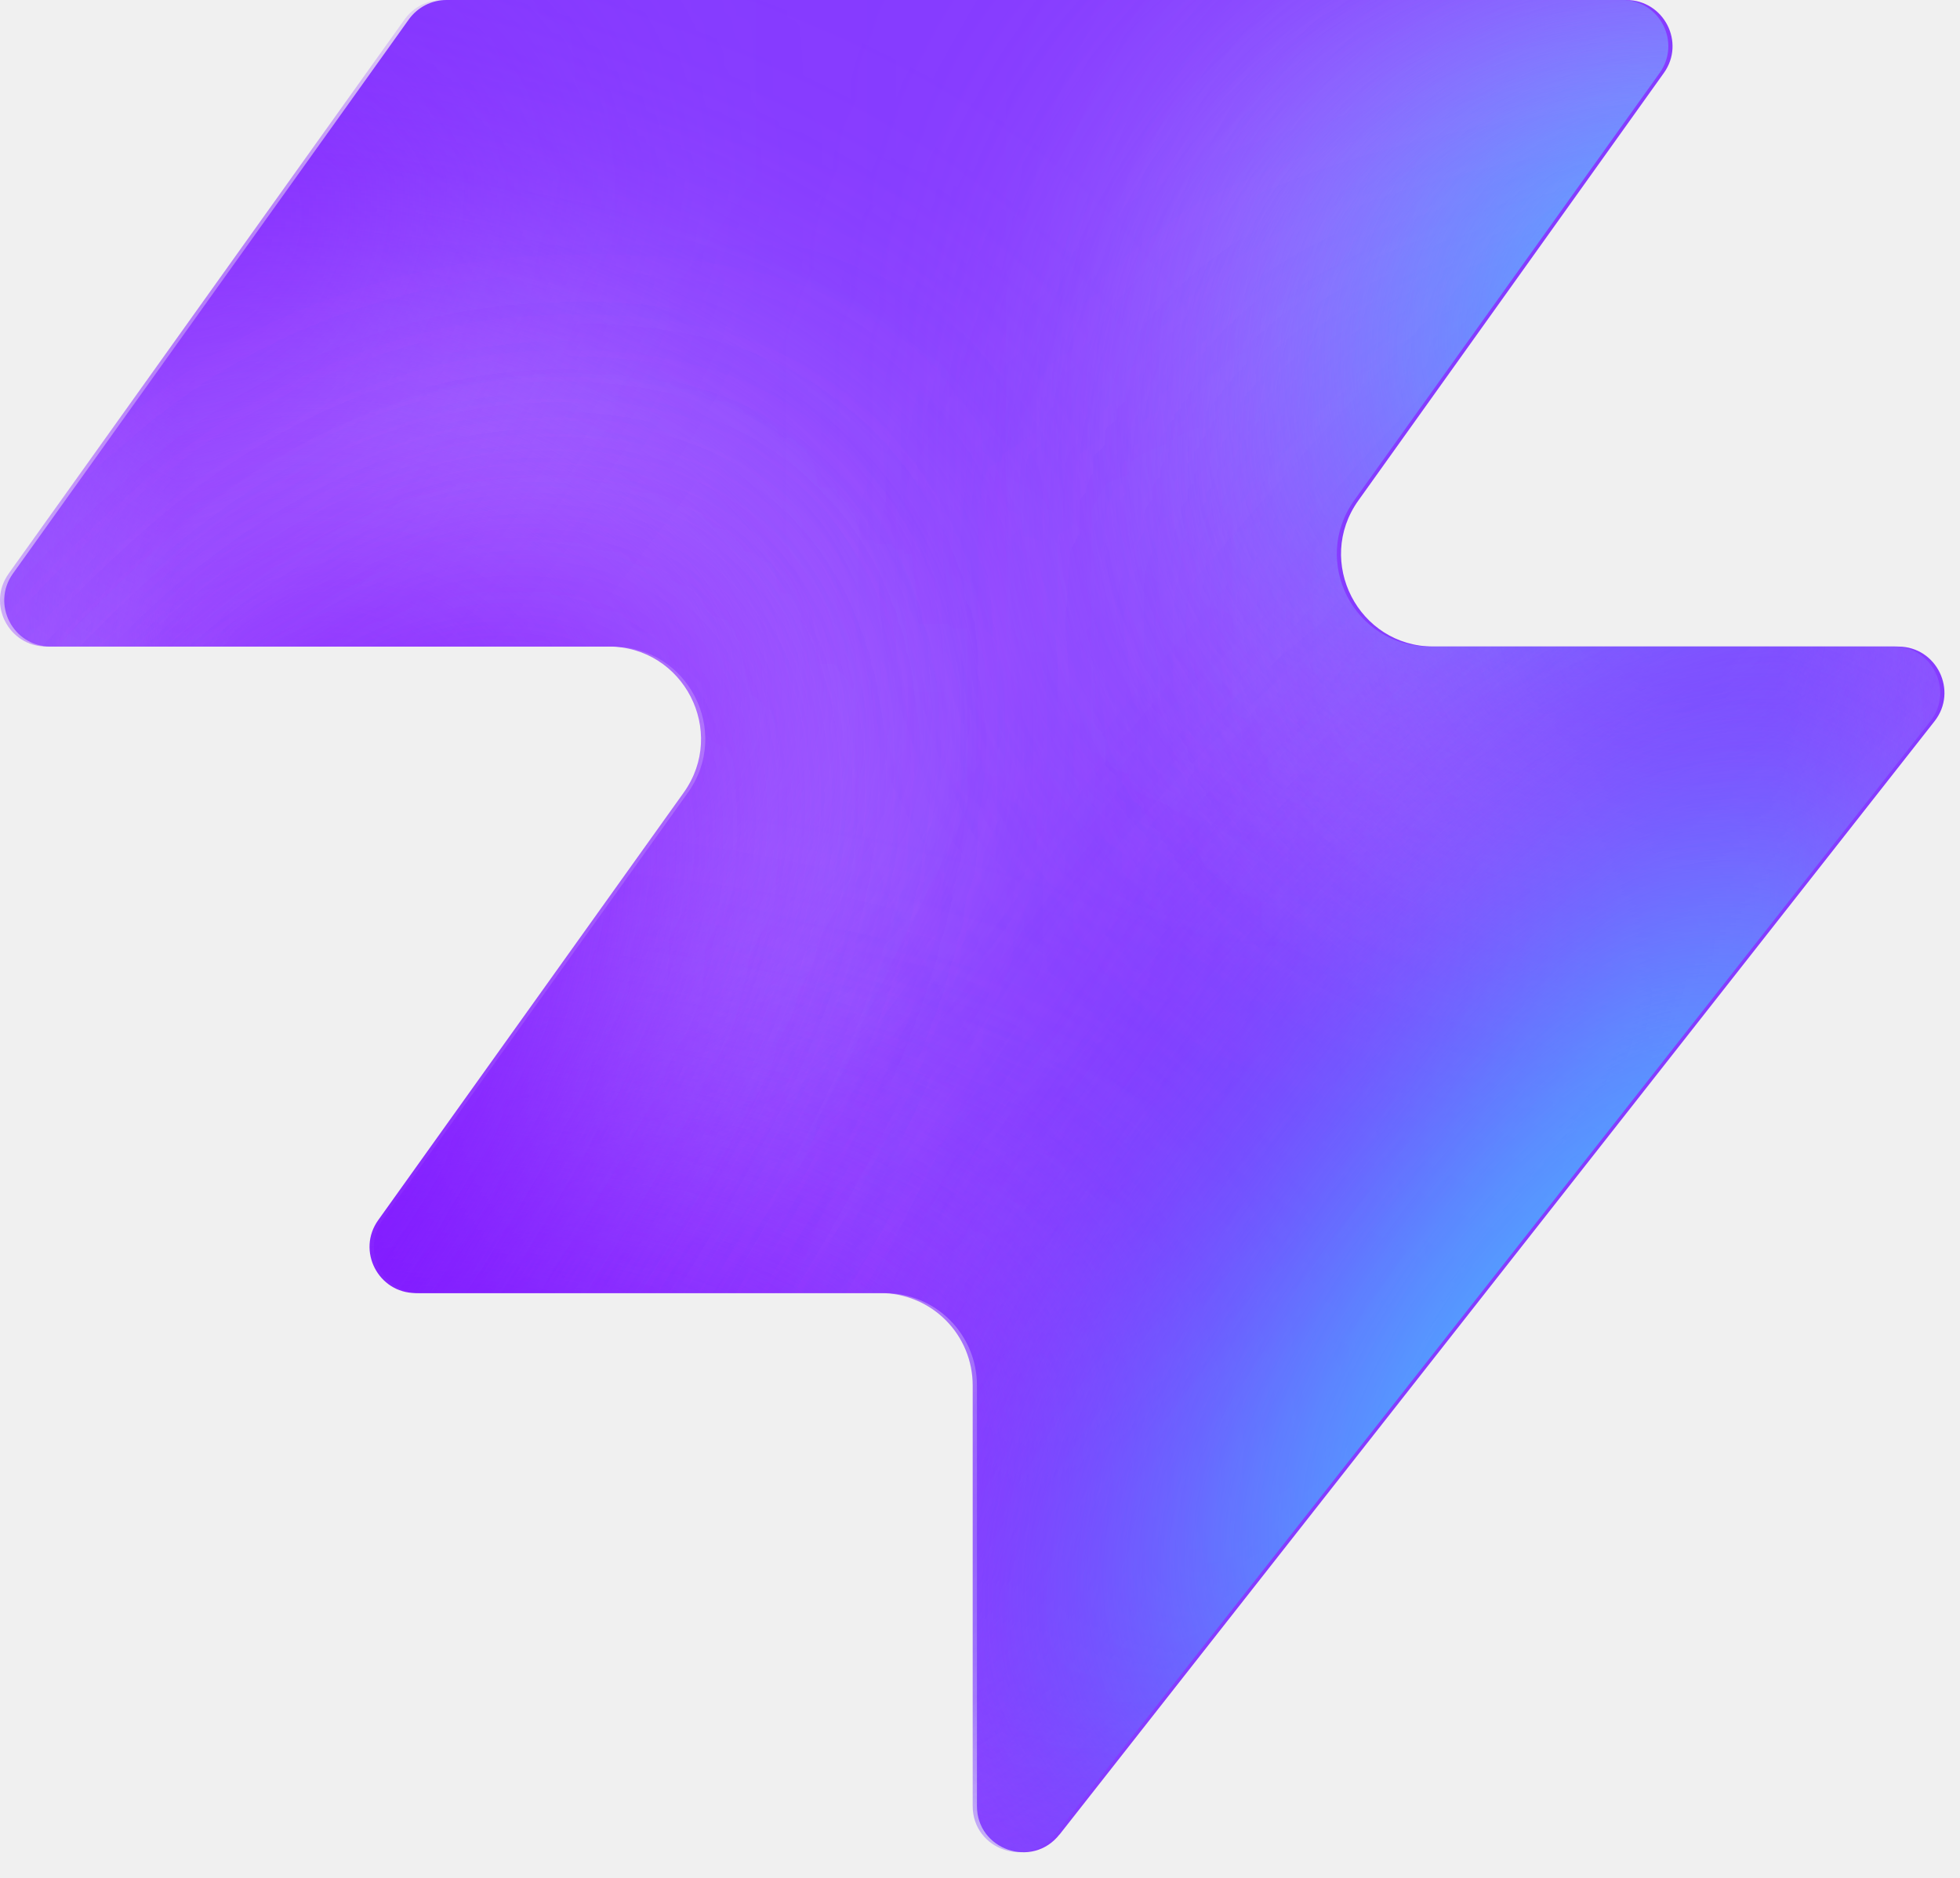
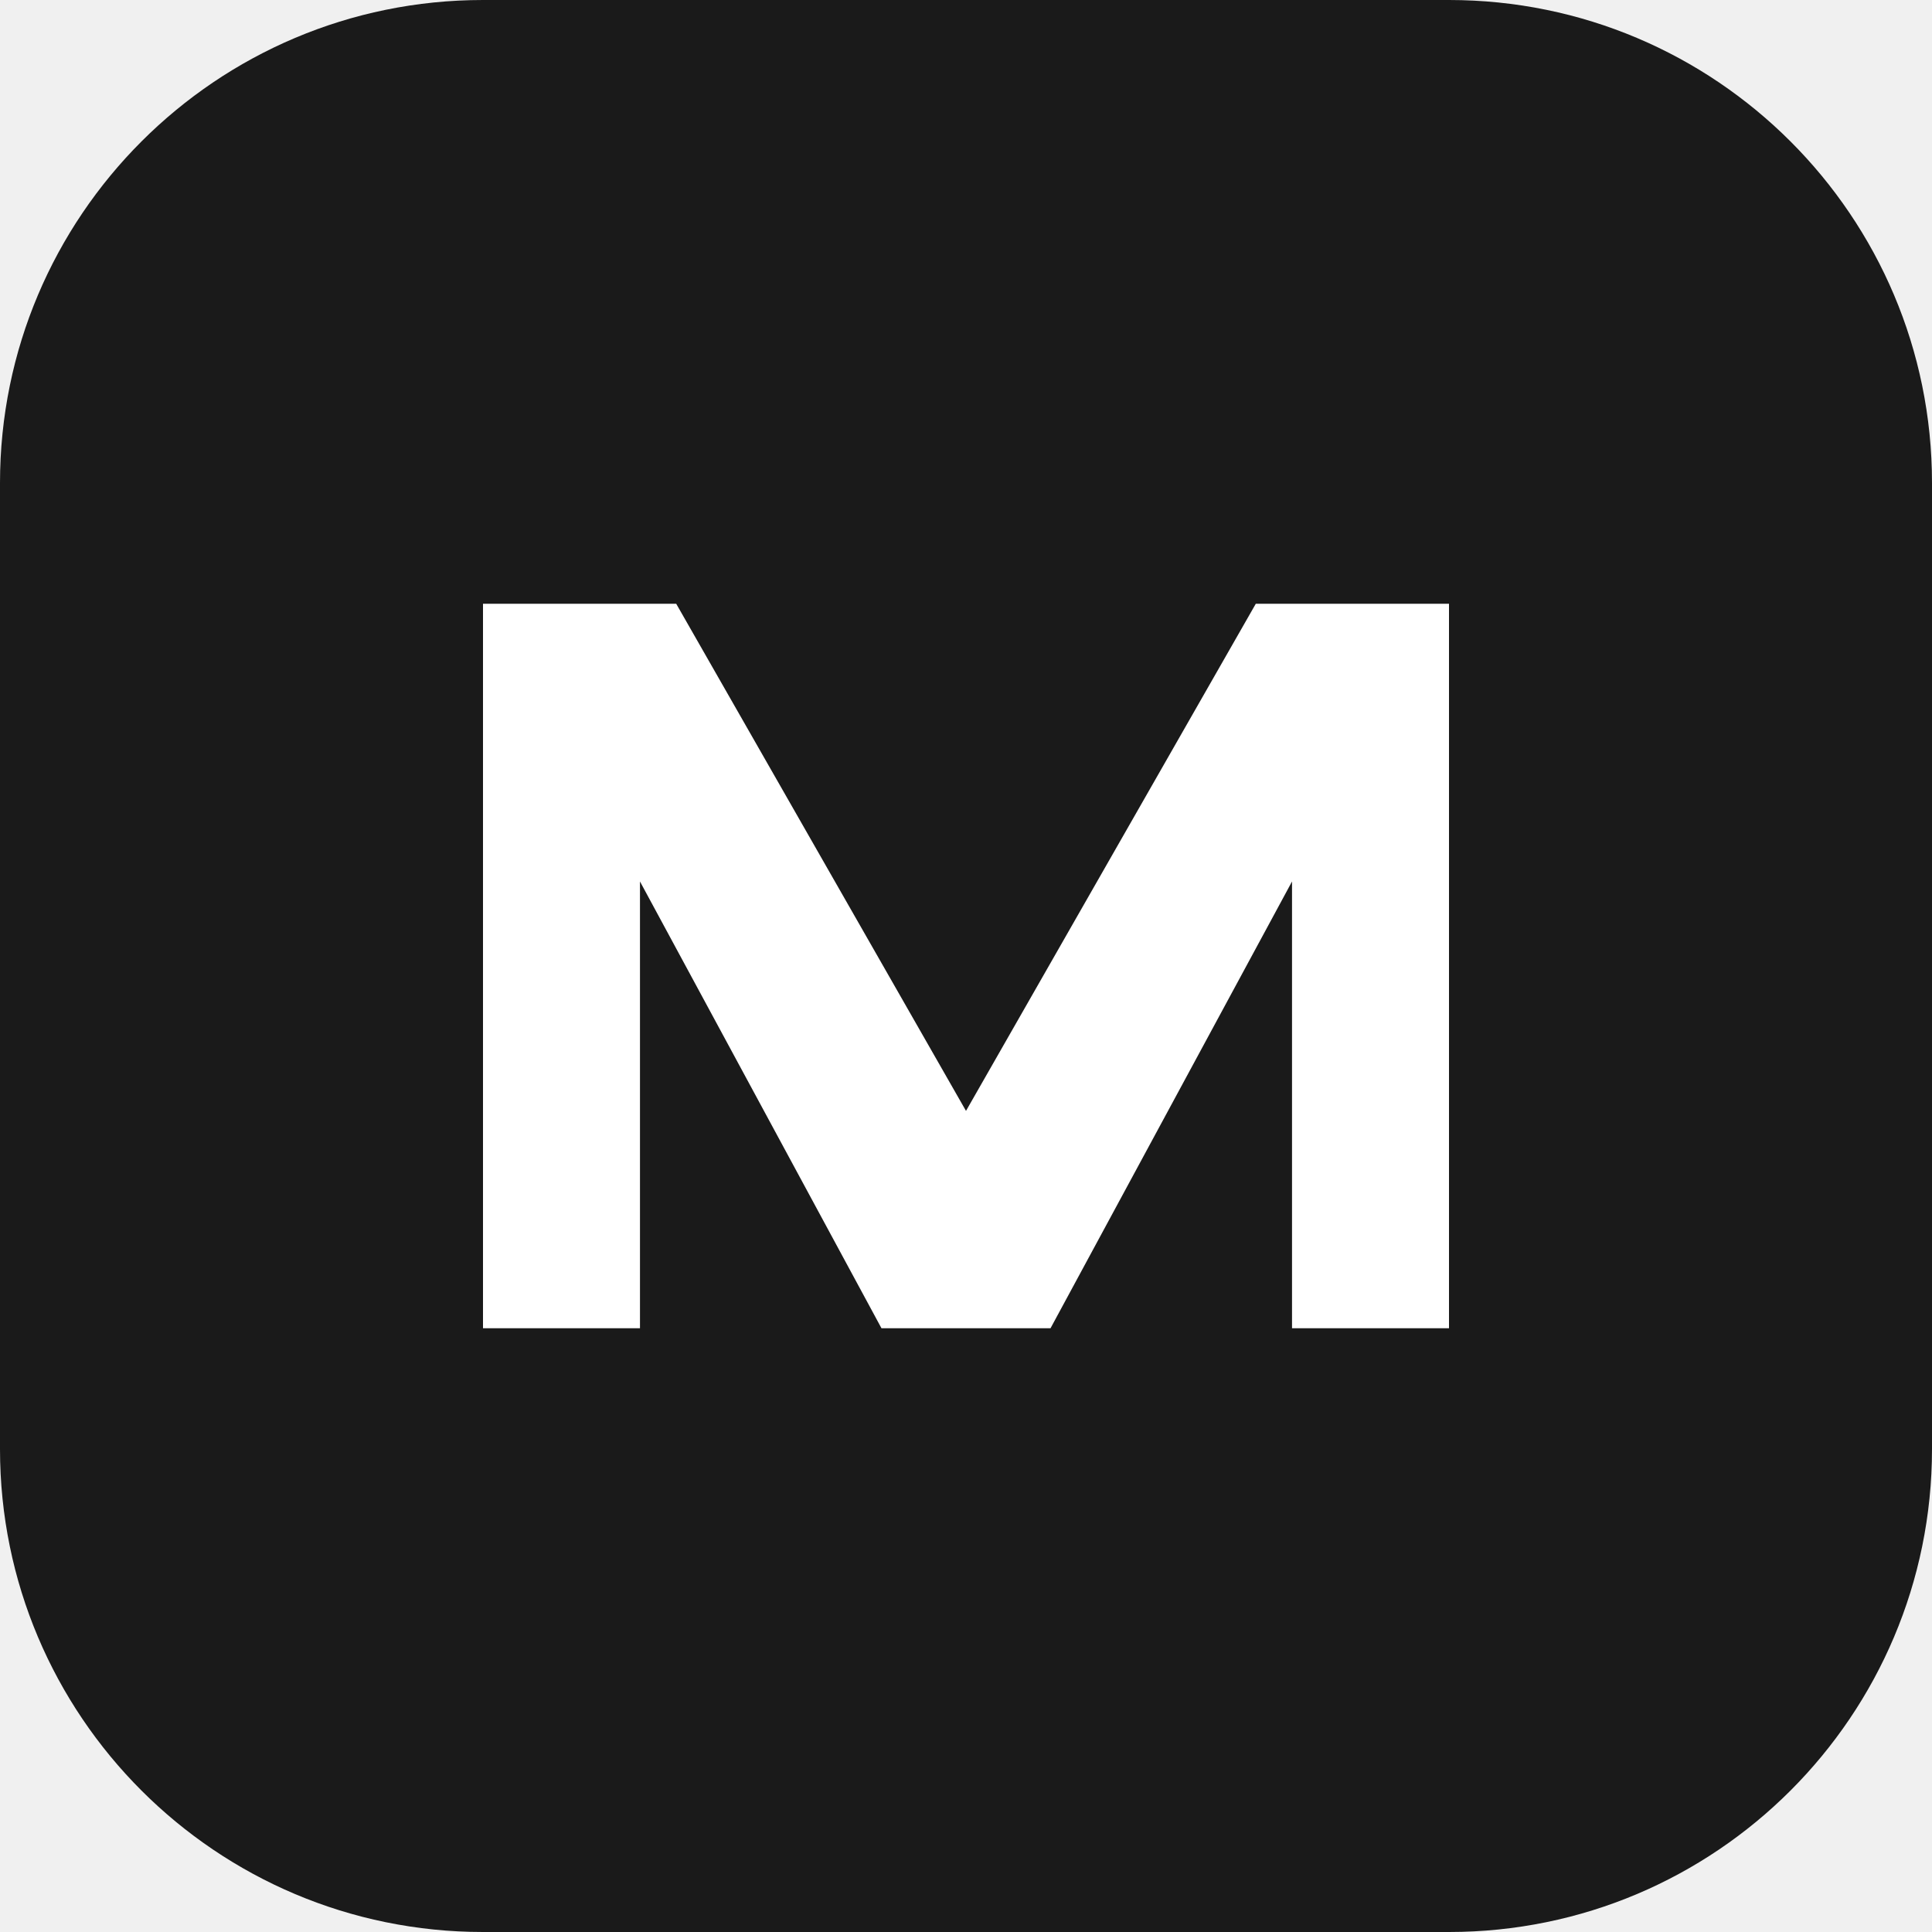
- <svg xmlns="http://www.w3.org/2000/svg" width="48" height="46" fill="none" viewBox="0 0 48 46">
-   <path fill="#863bff" d="M25.946 44.938c-.664.845-2.021.375-2.021-.698V33.937a2.26 2.26 0 0 0-2.262-2.262H10.287c-.92 0-1.456-1.04-.92-1.788l7.48-10.471c1.07-1.497 0-3.578-1.842-3.578H1.237c-.92 0-1.456-1.04-.92-1.788L10.013.474c.214-.297.556-.474.92-.474h28.894c.92 0 1.456 1.04.92 1.788l-7.48 10.471c-1.07 1.498 0 3.579 1.842 3.579h11.377c.943 0 1.473 1.088.89 1.83L25.947 44.94z" style="fill:#863bff;fill:color(display-p3 .525 .23 1);fill-opacity:1" />
-   <mask id="a" width="48" height="46" x="0" y="0" maskUnits="userSpaceOnUse" style="mask-type:alpha">
-     <path fill="#000" d="M25.842 44.938c-.664.844-2.021.375-2.021-.698V33.937a2.26 2.26 0 0 0-2.262-2.262H10.183c-.92 0-1.456-1.04-.92-1.788l7.48-10.471c1.07-1.498 0-3.579-1.842-3.579H1.133c-.92 0-1.456-1.04-.92-1.787L9.91.473c.214-.297.556-.474.92-.474h28.894c.92 0 1.456 1.04.92 1.788l-7.48 10.471c-1.07 1.498 0 3.578 1.842 3.578h11.377c.943 0 1.473 1.088.89 1.832L25.843 44.94z" style="fill:#000;fill-opacity:1" />
-   </mask>
-   <g mask="url(#a)">
-     <g filter="url(#b)">
-       <ellipse cx="5.508" cy="14.704" fill="#ede6ff" rx="5.508" ry="14.704" style="fill:#ede6ff;fill:color(display-p3 .927 .903 1);fill-opacity:1" transform="matrix(.00324 1 1 -.00324 -4.47 31.516)" />
-     </g>
-     <g filter="url(#c)">
-       <ellipse cx="10.399" cy="29.851" fill="#ede6ff" rx="10.399" ry="29.851" style="fill:#ede6ff;fill:color(display-p3 .927 .903 1);fill-opacity:1" transform="matrix(.00324 1 1 -.00324 -39.328 7.883)" />
-     </g>
-     <g filter="url(#d)">
-       <ellipse cx="5.508" cy="30.487" fill="#7e14ff" rx="5.508" ry="30.487" style="fill:#7e14ff;fill:color(display-p3 .492 .077 1);fill-opacity:1" transform="rotate(89.814 -25.913 -14.639)scale(1 -1)" />
-     </g>
-     <g filter="url(#e)">
-       <ellipse cx="5.508" cy="30.599" fill="#7e14ff" rx="5.508" ry="30.599" style="fill:#7e14ff;fill:color(display-p3 .492 .077 1);fill-opacity:1" transform="rotate(89.814 -32.644 -3.334)scale(1 -1)" />
-     </g>
-     <g filter="url(#f)">
-       <ellipse cx="5.508" cy="30.599" fill="#7e14ff" rx="5.508" ry="30.599" style="fill:#7e14ff;fill:color(display-p3 .492 .077 1);fill-opacity:1" transform="matrix(.00324 1 1 -.00324 -34.34 30.47)" />
-     </g>
-     <g filter="url(#g)">
-       <ellipse cx="14.072" cy="22.078" fill="#ede6ff" rx="14.072" ry="22.078" style="fill:#ede6ff;fill:color(display-p3 .927 .903 1);fill-opacity:1" transform="rotate(93.35 24.506 48.493)scale(-1 1)" />
-     </g>
-     <g filter="url(#h)">
-       <ellipse cx="3.47" cy="21.501" fill="#7e14ff" rx="3.47" ry="21.501" style="fill:#7e14ff;fill:color(display-p3 .492 .077 1);fill-opacity:1" transform="rotate(89.009 28.708 47.59)scale(-1 1)" />
-     </g>
-     <g filter="url(#i)">
-       <ellipse cx="3.47" cy="21.501" fill="#7e14ff" rx="3.47" ry="21.501" style="fill:#7e14ff;fill:color(display-p3 .492 .077 1);fill-opacity:1" transform="rotate(89.009 28.708 47.59)scale(-1 1)" />
-     </g>
-     <g filter="url(#j)">
-       <ellipse cx=".387" cy="8.972" fill="#7e14ff" rx="4.407" ry="29.108" style="fill:#7e14ff;fill:color(display-p3 .492 .077 1);fill-opacity:1" transform="rotate(39.51 .387 8.972)" />
-     </g>
-     <g filter="url(#k)">
-       <ellipse cx="47.523" cy="-6.092" fill="#7e14ff" rx="4.407" ry="29.108" style="fill:#7e14ff;fill:color(display-p3 .492 .077 1);fill-opacity:1" transform="rotate(37.892 47.523 -6.092)" />
-     </g>
-     <g filter="url(#l)">
-       <ellipse cx="41.412" cy="6.333" fill="#47bfff" rx="5.971" ry="9.665" style="fill:#47bfff;fill:color(display-p3 .28 .748 1);fill-opacity:1" transform="rotate(37.892 41.412 6.333)" />
-     </g>
-     <g filter="url(#m)">
-       <ellipse cx="-1.879" cy="38.332" fill="#7e14ff" rx="4.407" ry="29.108" style="fill:#7e14ff;fill:color(display-p3 .492 .077 1);fill-opacity:1" transform="rotate(37.892 -1.88 38.332)" />
-     </g>
-     <g filter="url(#n)">
-       <ellipse cx="-1.879" cy="38.332" fill="#7e14ff" rx="4.407" ry="29.108" style="fill:#7e14ff;fill:color(display-p3 .492 .077 1);fill-opacity:1" transform="rotate(37.892 -1.88 38.332)" />
-     </g>
-     <g filter="url(#o)">
-       <ellipse cx="35.651" cy="29.907" fill="#7e14ff" rx="4.407" ry="29.108" style="fill:#7e14ff;fill:color(display-p3 .492 .077 1);fill-opacity:1" transform="rotate(37.892 35.651 29.907)" />
-     </g>
-     <g filter="url(#p)">
-       <ellipse cx="38.418" cy="32.4" fill="#47bfff" rx="5.971" ry="15.297" style="fill:#47bfff;fill:color(display-p3 .28 .748 1);fill-opacity:1" transform="rotate(37.892 38.418 32.4)" />
-     </g>
-   </g>
-   <defs>
-     <filter id="b" width="60.045" height="41.654" x="-19.77" y="16.149" color-interpolation-filters="sRGB" filterUnits="userSpaceOnUse">
-       <feFlood flood-opacity="0" result="BackgroundImageFix" />
-       <feBlend in="SourceGraphic" in2="BackgroundImageFix" result="shape" />
-       <feGaussianBlur result="effect1_foregroundBlur_2002_17158" stdDeviation="7.659" />
-     </filter>
-     <filter id="c" width="90.34" height="51.437" x="-54.613" y="-7.533" color-interpolation-filters="sRGB" filterUnits="userSpaceOnUse">
-       <feFlood flood-opacity="0" result="BackgroundImageFix" />
-       <feBlend in="SourceGraphic" in2="BackgroundImageFix" result="shape" />
-       <feGaussianBlur result="effect1_foregroundBlur_2002_17158" stdDeviation="7.659" />
-     </filter>
-     <filter id="d" width="79.355" height="29.4" x="-49.64" y="2.03" color-interpolation-filters="sRGB" filterUnits="userSpaceOnUse">
-       <feFlood flood-opacity="0" result="BackgroundImageFix" />
-       <feBlend in="SourceGraphic" in2="BackgroundImageFix" result="shape" />
-       <feGaussianBlur result="effect1_foregroundBlur_2002_17158" stdDeviation="4.596" />
-     </filter>
-     <filter id="e" width="79.579" height="29.4" x="-45.045" y="20.029" color-interpolation-filters="sRGB" filterUnits="userSpaceOnUse">
-       <feFlood flood-opacity="0" result="BackgroundImageFix" />
-       <feBlend in="SourceGraphic" in2="BackgroundImageFix" result="shape" />
-       <feGaussianBlur result="effect1_foregroundBlur_2002_17158" stdDeviation="4.596" />
-     </filter>
-     <filter id="f" width="79.579" height="29.4" x="-43.513" y="21.178" color-interpolation-filters="sRGB" filterUnits="userSpaceOnUse">
-       <feFlood flood-opacity="0" result="BackgroundImageFix" />
-       <feBlend in="SourceGraphic" in2="BackgroundImageFix" result="shape" />
-       <feGaussianBlur result="effect1_foregroundBlur_2002_17158" stdDeviation="4.596" />
-     </filter>
-     <filter id="g" width="74.749" height="58.852" x="15.756" y="-17.901" color-interpolation-filters="sRGB" filterUnits="userSpaceOnUse">
-       <feFlood flood-opacity="0" result="BackgroundImageFix" />
-       <feBlend in="SourceGraphic" in2="BackgroundImageFix" result="shape" />
-       <feGaussianBlur result="effect1_foregroundBlur_2002_17158" stdDeviation="7.659" />
-     </filter>
-     <filter id="h" width="61.377" height="25.362" x="23.548" y="2.284" color-interpolation-filters="sRGB" filterUnits="userSpaceOnUse">
-       <feFlood flood-opacity="0" result="BackgroundImageFix" />
-       <feBlend in="SourceGraphic" in2="BackgroundImageFix" result="shape" />
-       <feGaussianBlur result="effect1_foregroundBlur_2002_17158" stdDeviation="4.596" />
-     </filter>
-     <filter id="i" width="61.377" height="25.362" x="23.548" y="2.284" color-interpolation-filters="sRGB" filterUnits="userSpaceOnUse">
-       <feFlood flood-opacity="0" result="BackgroundImageFix" />
-       <feBlend in="SourceGraphic" in2="BackgroundImageFix" result="shape" />
-       <feGaussianBlur result="effect1_foregroundBlur_2002_17158" stdDeviation="4.596" />
-     </filter>
-     <filter id="j" width="56.045" height="63.649" x="-27.636" y="-22.853" color-interpolation-filters="sRGB" filterUnits="userSpaceOnUse">
-       <feFlood flood-opacity="0" result="BackgroundImageFix" />
-       <feBlend in="SourceGraphic" in2="BackgroundImageFix" result="shape" />
-       <feGaussianBlur result="effect1_foregroundBlur_2002_17158" stdDeviation="4.596" />
-     </filter>
-     <filter id="k" width="54.814" height="64.646" x="20.116" y="-38.415" color-interpolation-filters="sRGB" filterUnits="userSpaceOnUse">
-       <feFlood flood-opacity="0" result="BackgroundImageFix" />
-       <feBlend in="SourceGraphic" in2="BackgroundImageFix" result="shape" />
-       <feGaussianBlur result="effect1_foregroundBlur_2002_17158" stdDeviation="4.596" />
-     </filter>
-     <filter id="l" width="33.541" height="35.313" x="24.641" y="-11.323" color-interpolation-filters="sRGB" filterUnits="userSpaceOnUse">
-       <feFlood flood-opacity="0" result="BackgroundImageFix" />
-       <feBlend in="SourceGraphic" in2="BackgroundImageFix" result="shape" />
-       <feGaussianBlur result="effect1_foregroundBlur_2002_17158" stdDeviation="4.596" />
-     </filter>
-     <filter id="m" width="54.814" height="64.646" x="-29.286" y="6.009" color-interpolation-filters="sRGB" filterUnits="userSpaceOnUse">
-       <feFlood flood-opacity="0" result="BackgroundImageFix" />
-       <feBlend in="SourceGraphic" in2="BackgroundImageFix" result="shape" />
-       <feGaussianBlur result="effect1_foregroundBlur_2002_17158" stdDeviation="4.596" />
-     </filter>
-     <filter id="n" width="54.814" height="64.646" x="-29.286" y="6.009" color-interpolation-filters="sRGB" filterUnits="userSpaceOnUse">
-       <feFlood flood-opacity="0" result="BackgroundImageFix" />
-       <feBlend in="SourceGraphic" in2="BackgroundImageFix" result="shape" />
-       <feGaussianBlur result="effect1_foregroundBlur_2002_17158" stdDeviation="4.596" />
-     </filter>
-     <filter id="o" width="54.814" height="64.646" x="8.244" y="-2.416" color-interpolation-filters="sRGB" filterUnits="userSpaceOnUse">
-       <feFlood flood-opacity="0" result="BackgroundImageFix" />
-       <feBlend in="SourceGraphic" in2="BackgroundImageFix" result="shape" />
-       <feGaussianBlur result="effect1_foregroundBlur_2002_17158" stdDeviation="4.596" />
-     </filter>
-     <filter id="p" width="39.409" height="43.623" x="18.713" y="10.588" color-interpolation-filters="sRGB" filterUnits="userSpaceOnUse">
-       <feFlood flood-opacity="0" result="BackgroundImageFix" />
-       <feBlend in="SourceGraphic" in2="BackgroundImageFix" result="shape" />
-       <feGaussianBlur result="effect1_foregroundBlur_2002_17158" stdDeviation="4.596" />
-     </filter>
-   </defs>
+ <svg xmlns="http://www.w3.org/2000/svg" viewBox="0 0 32 32" fill="none">
+   <rect width="32" height="32" rx="8" fill="#1a1a1a" />
+   <path d="M8 22V10h3.2l4.8 8.4L20.8 10H24v12h-2.6v-7.4L17.4 22h-2.8L10.6 14.6V22H8z" fill="#fff" />
</svg>
